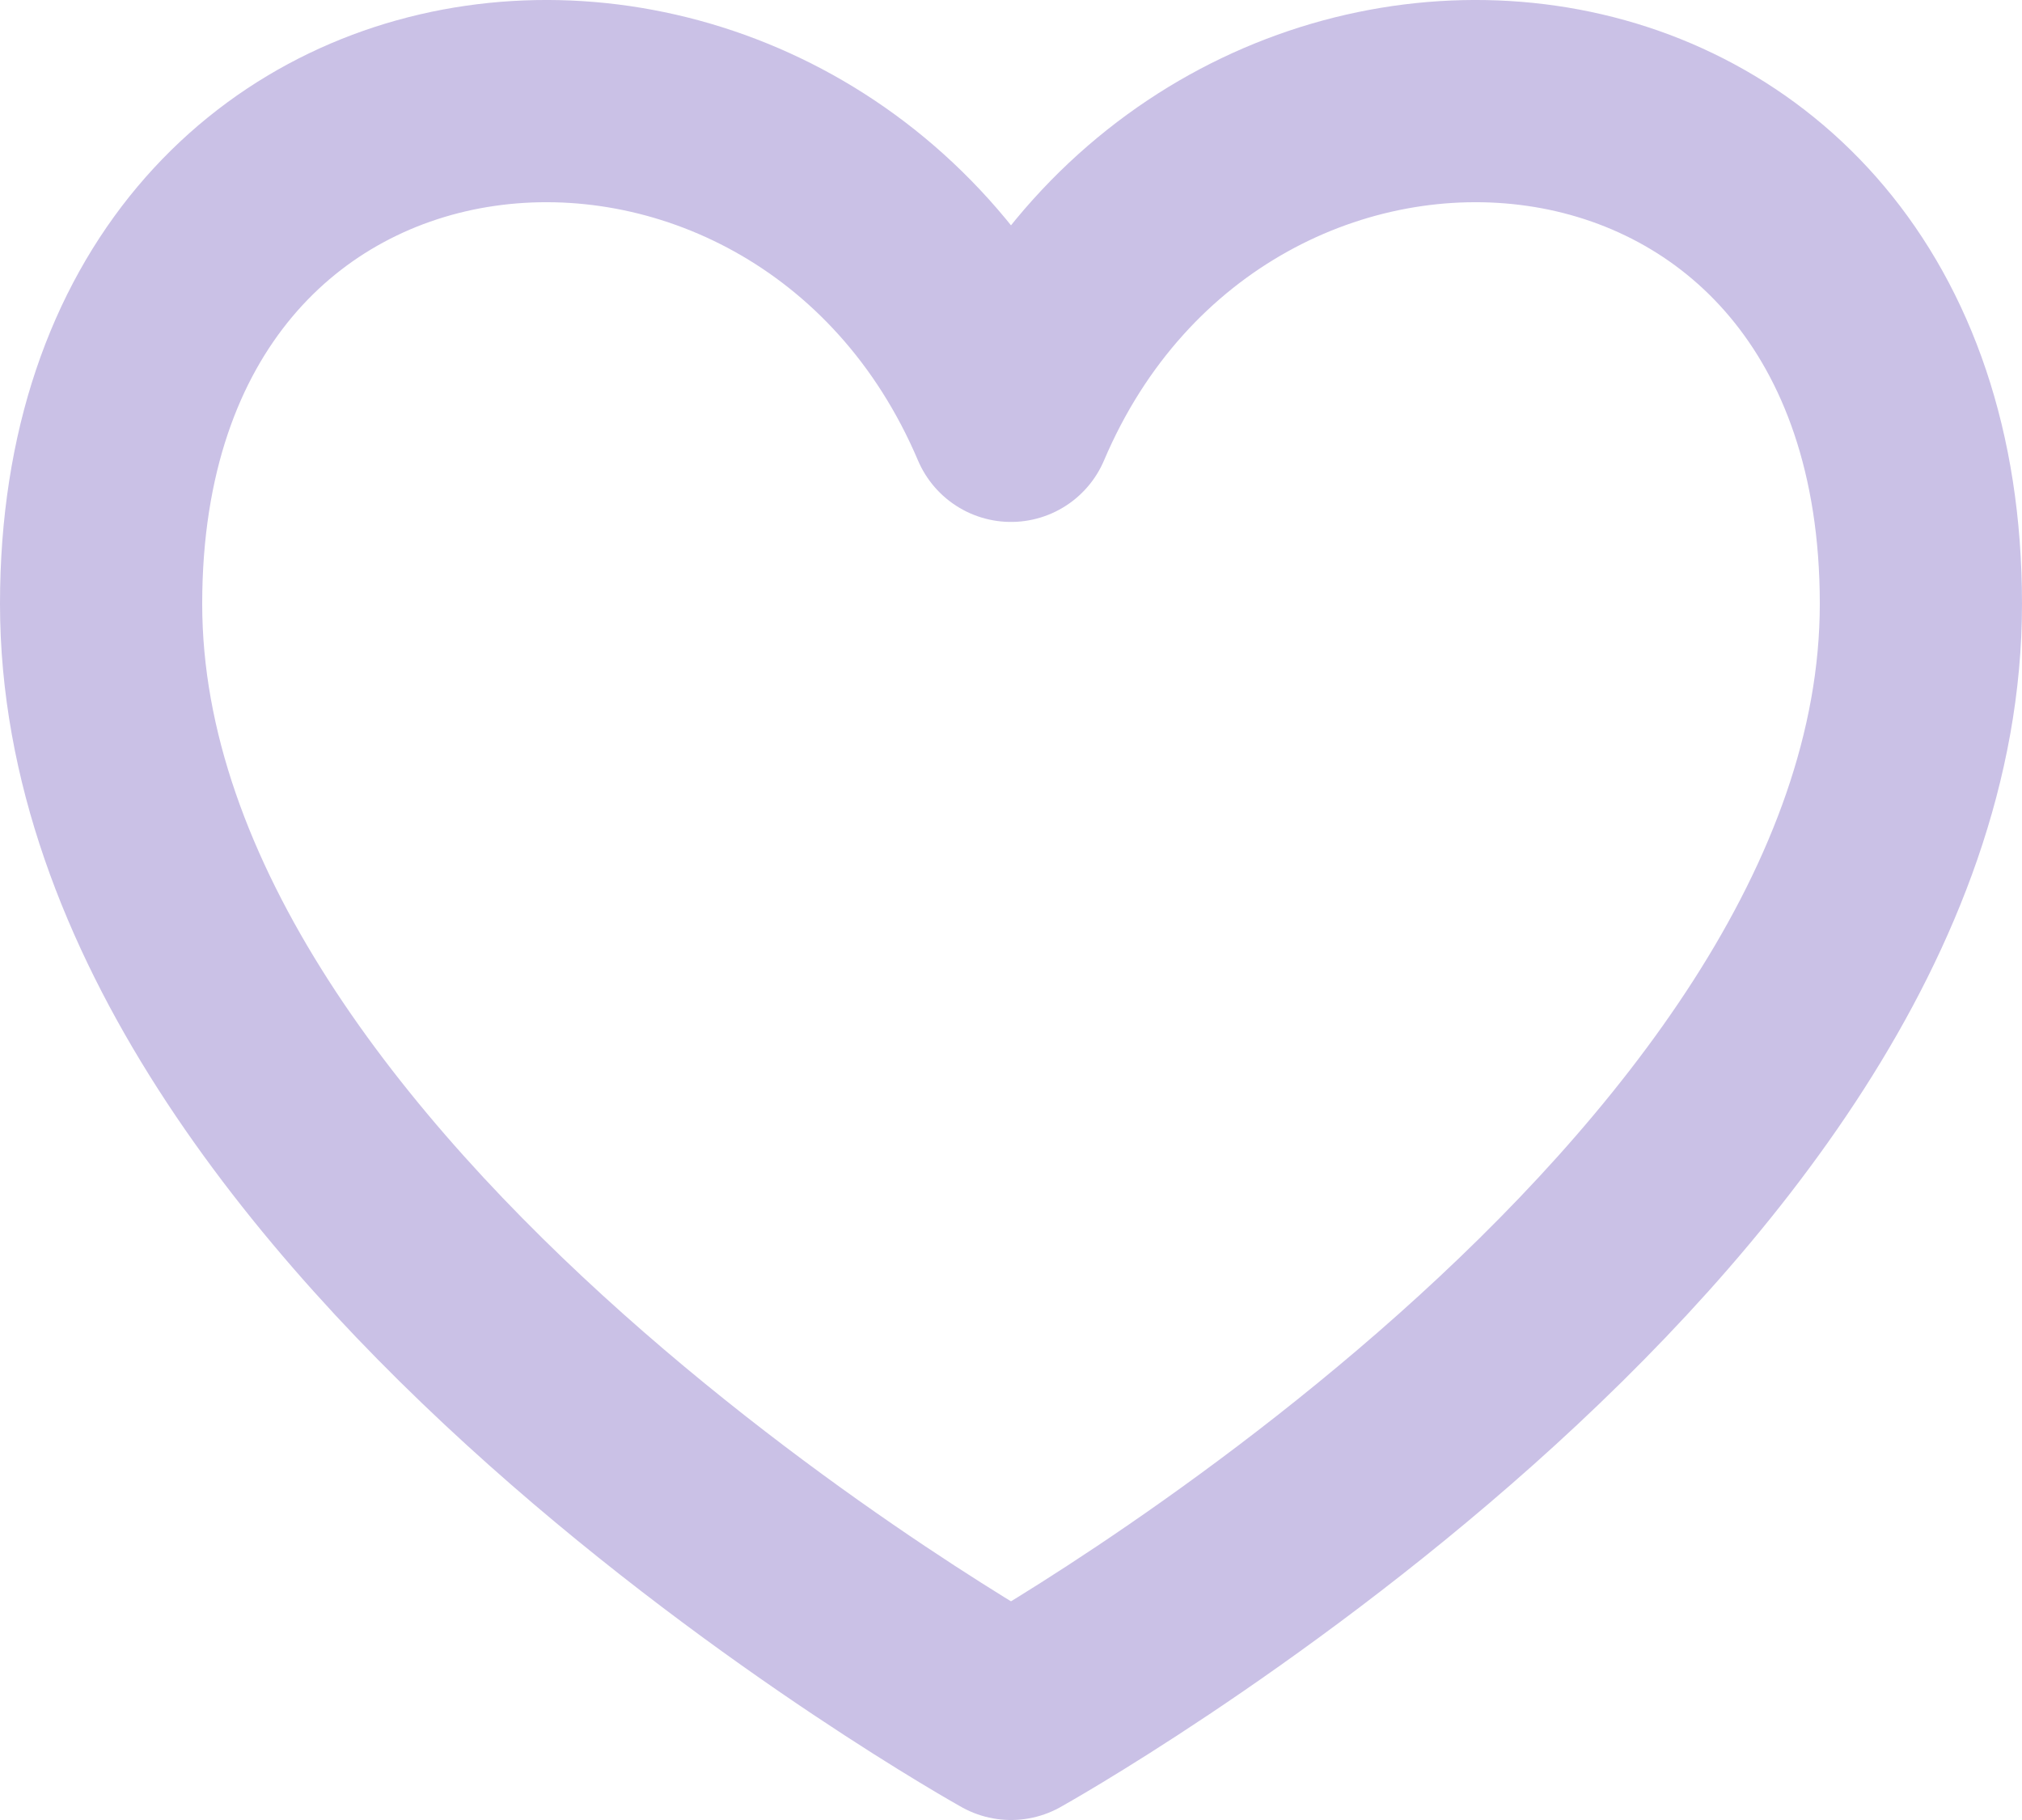
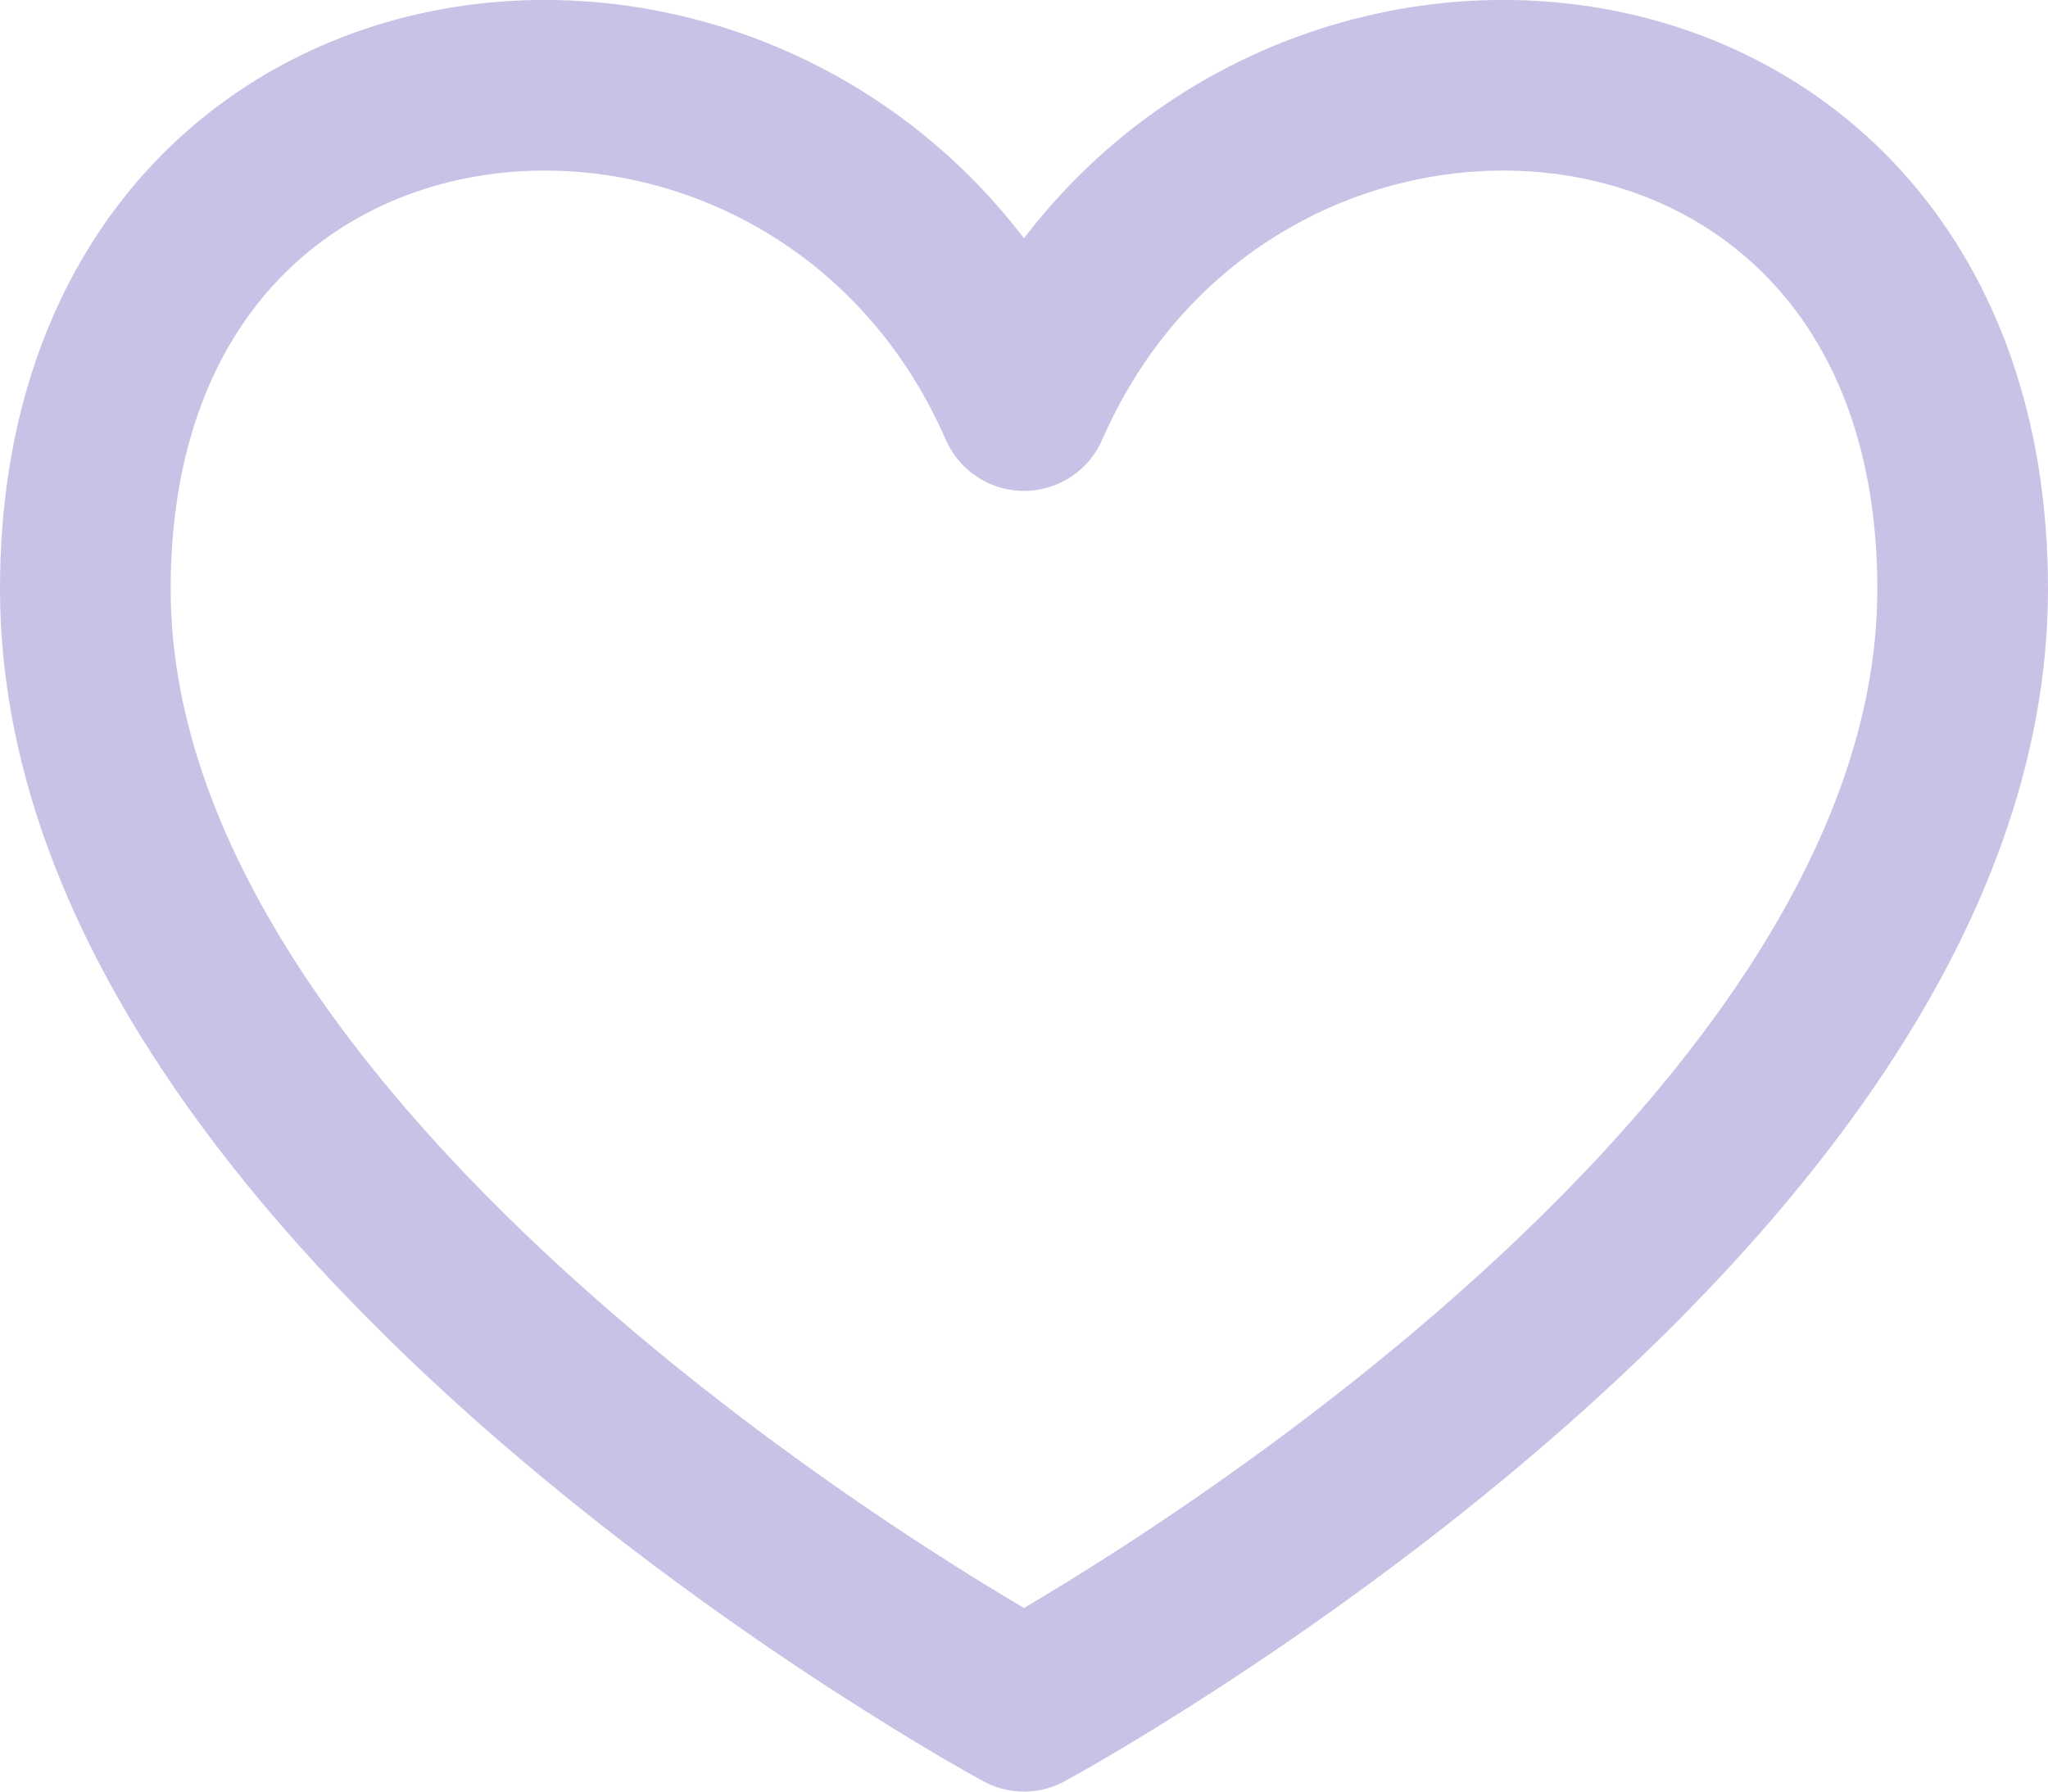
- <svg xmlns="http://www.w3.org/2000/svg" width="20" height="18" fill="none">
-   <path stroke="#cac1e6" stroke-linecap="round" stroke-linejoin="round" stroke-width="2" d="M10 17S1 11.988 1 5.972c0-6.015 7-6.516 9-1.81 2-4.706 9-4.205 9 1.81S10 17 10 17" />
+ <svg xmlns="http://www.w3.org/2000/svg" width="24" height="21" fill="none">
+   <path stroke="#cac1e6" stroke-linecap="round" stroke-linejoin="round" stroke-width="2" d="M12 20S1 14.047 1 6.904s8.556-7.738 11-2.15c2.444-5.588 11-4.993 11 2.15S12 20 12 20" />
</svg>
